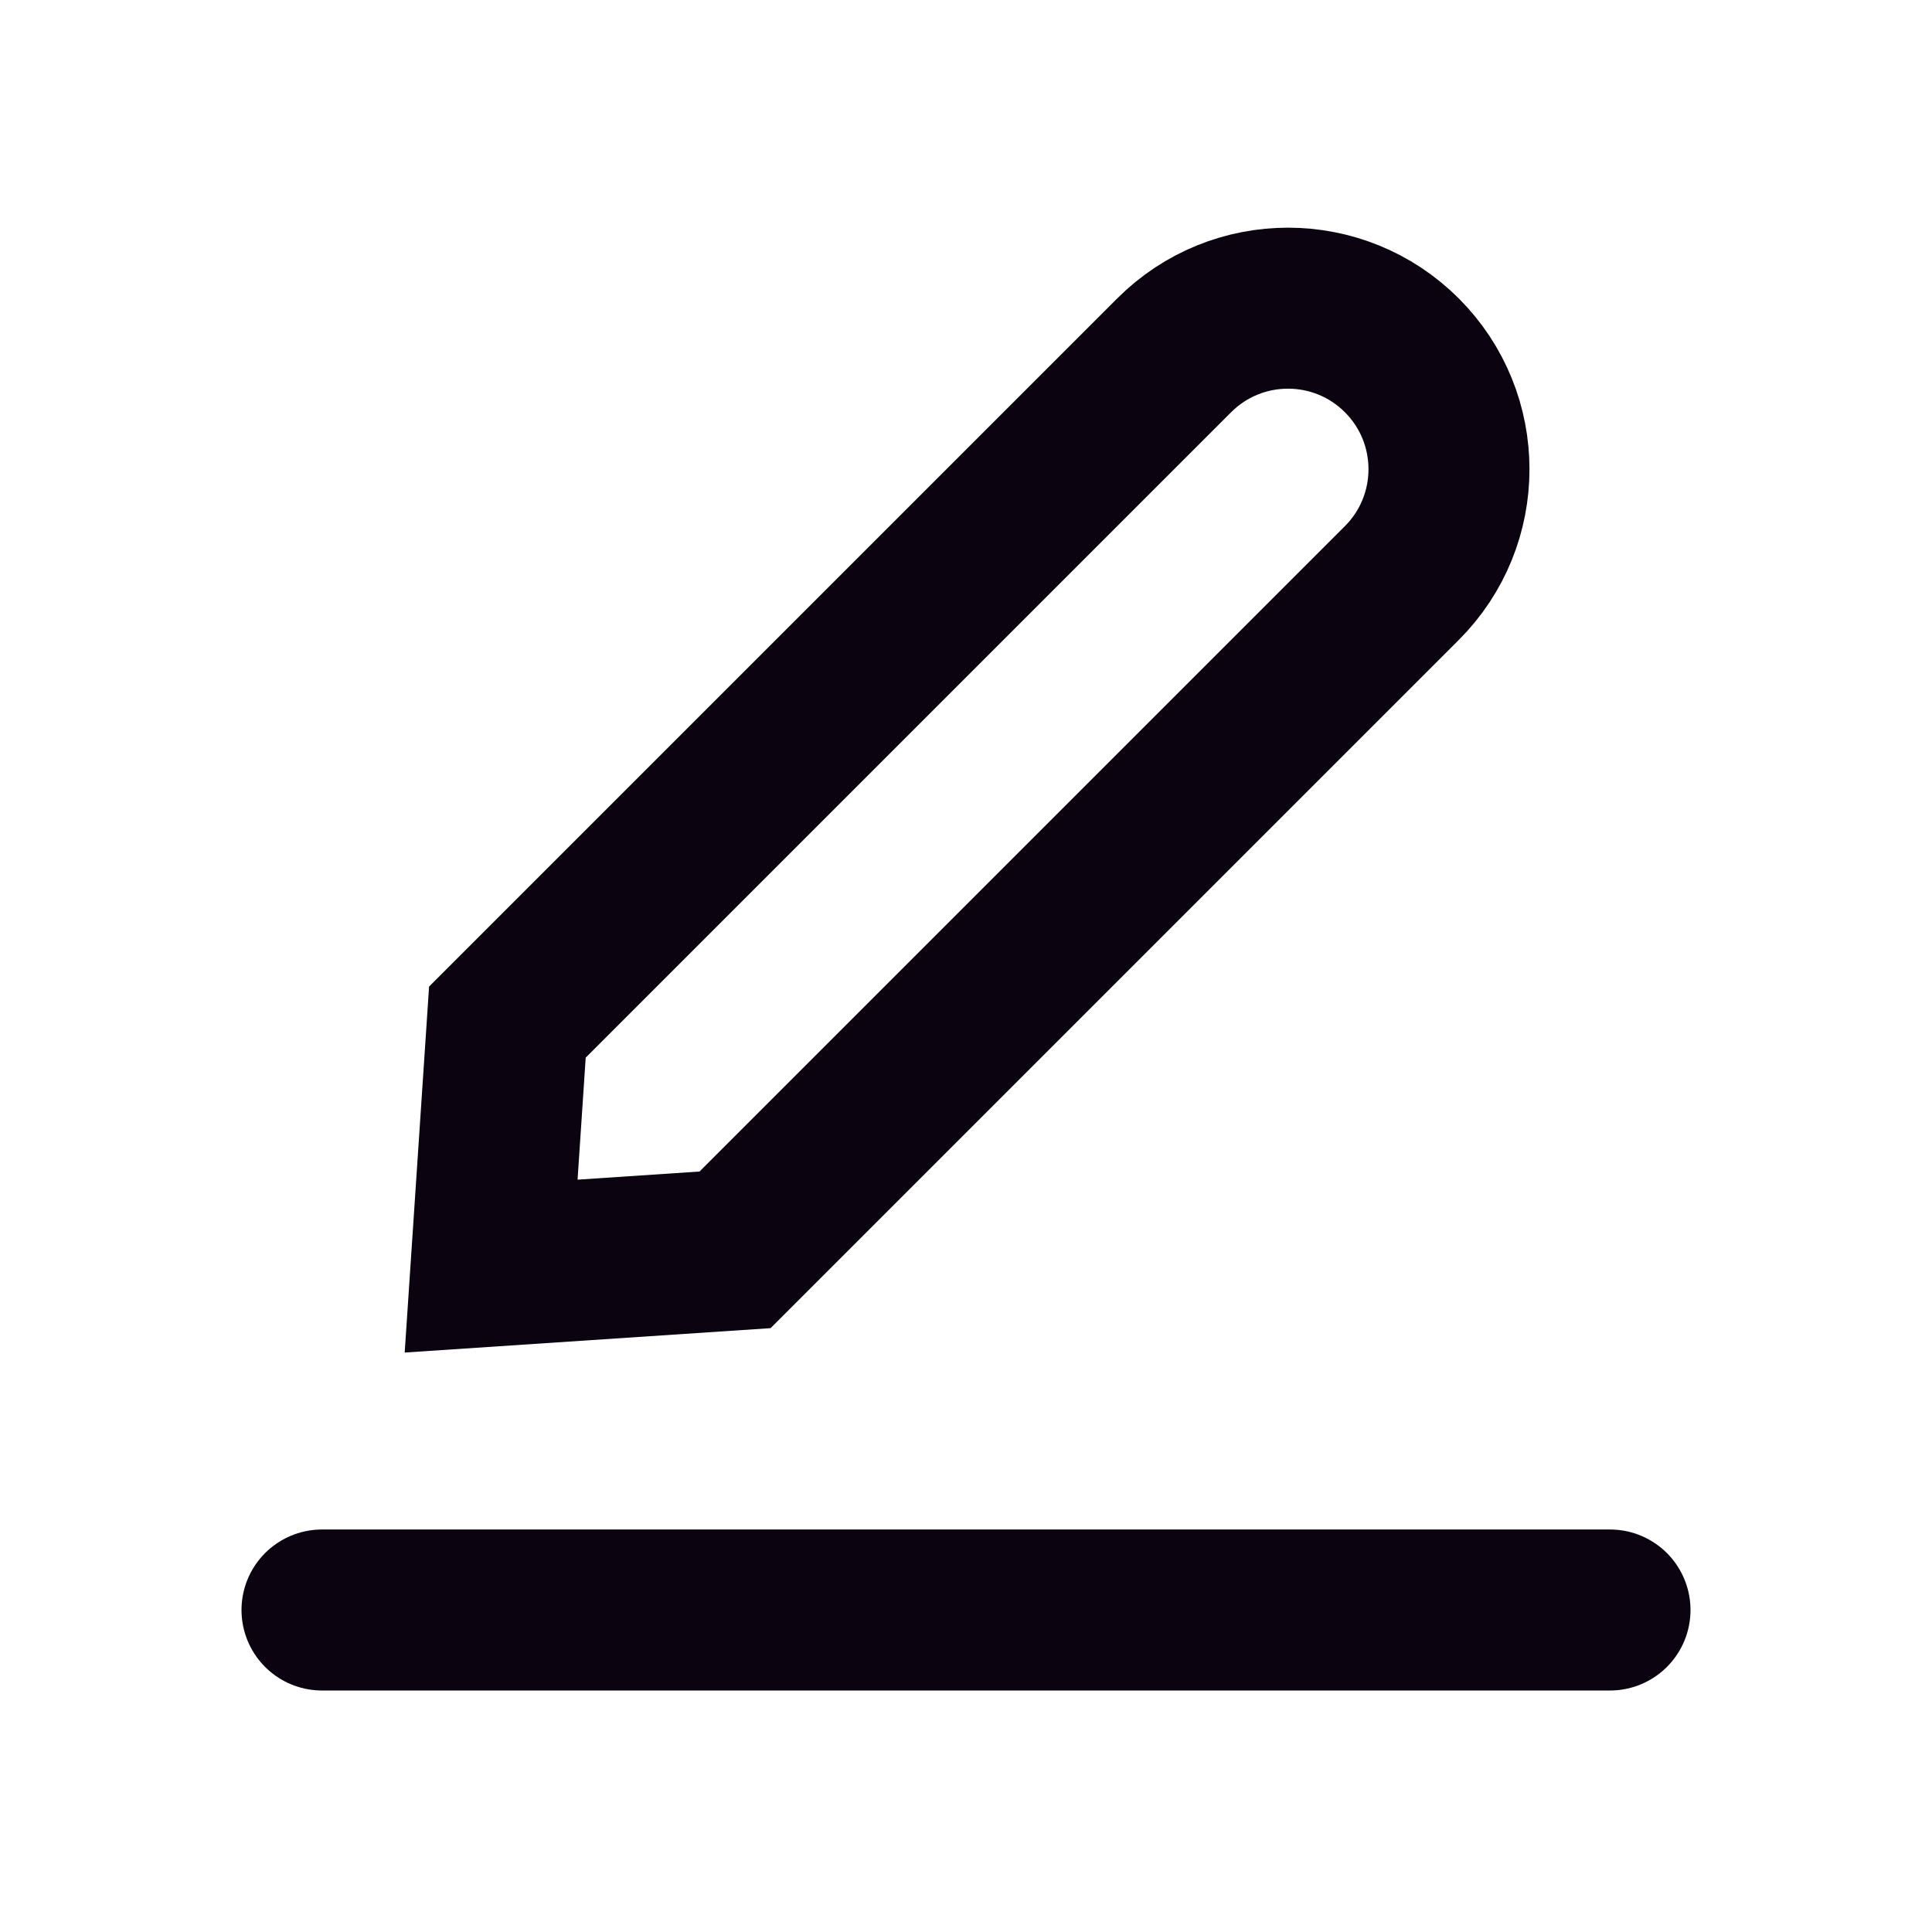
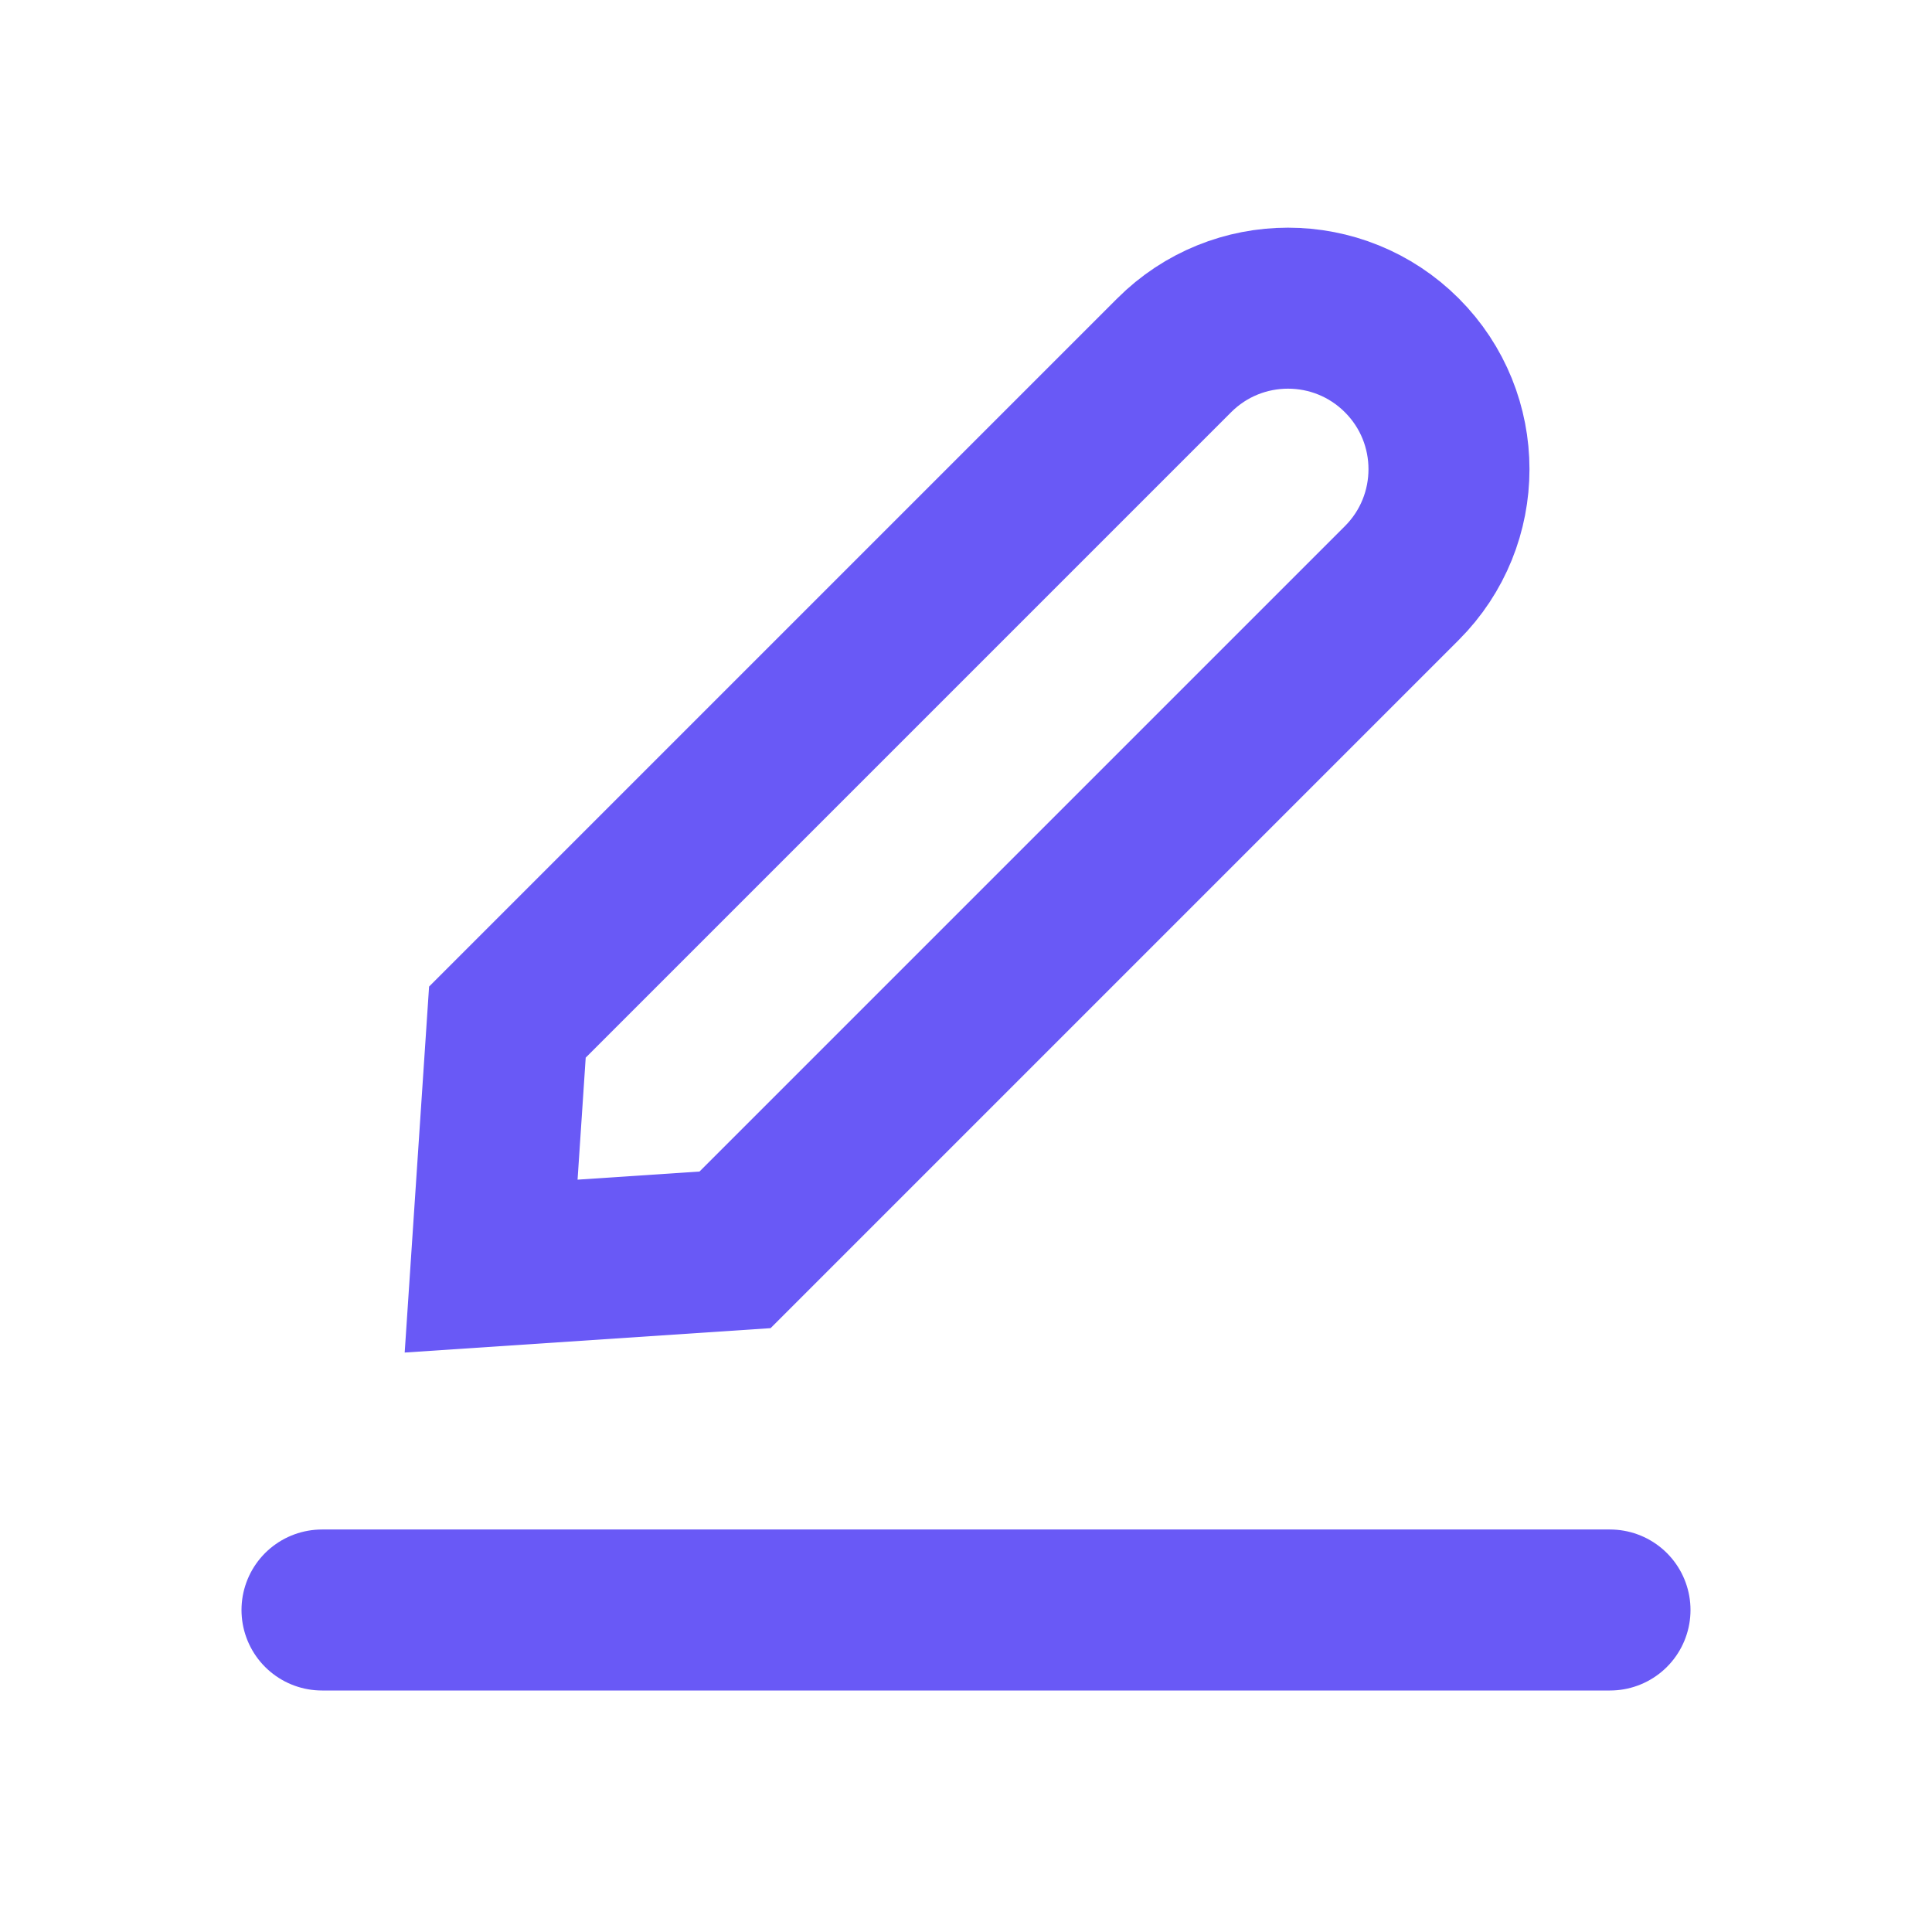
<svg xmlns="http://www.w3.org/2000/svg" width="800px" height="800px" viewBox="0 0 24 24" version="1.1">
  <g id="Page-1" stroke="none" stroke-width="1" fill="none" fill-rule="evenodd">
    <g id="Edit">
      <rect id="Rectangle" fill-rule="nonzero" x="0" y="0" width="24" height="24">

</rect>
-       <line x1="20" y1="20" x2="4" y2="20" id="Path" stroke="#0C0310" stroke-width="2" stroke-linecap="round">
+       <line x1="20" y1="20" x2="4" y2="20" id="Path" stroke="#6959f6" stroke-width="2" stroke-linecap="round">

</line>
-       <path d="M14.586,4.414 C15.367,3.633 16.633,3.633 17.414,4.414 L17.414,4.414 C18.195,5.195 18.195,6.462 17.414,7.243 L9.131,15.526 L6.101,15.728 L6.303,12.697 L14.586,4.414 Z" id="Path" stroke="#0C0310" stroke-width="2" stroke-linecap="round">
- 
+       <path d="M14.586,4.414 C15.367,3.633 16.633,3.633 17.414,4.414 L17.414,4.414 C18.195,5.195 18.195,6.462 17.414,7.243 L9.131,15.526 L6.101,15.728 L6.303,12.697 L14.586,4.414 Z" id="Path" stroke="#6959f6" stroke-width="2" stroke-linecap="round">
</path>
    </g>
  </g>
</svg>
